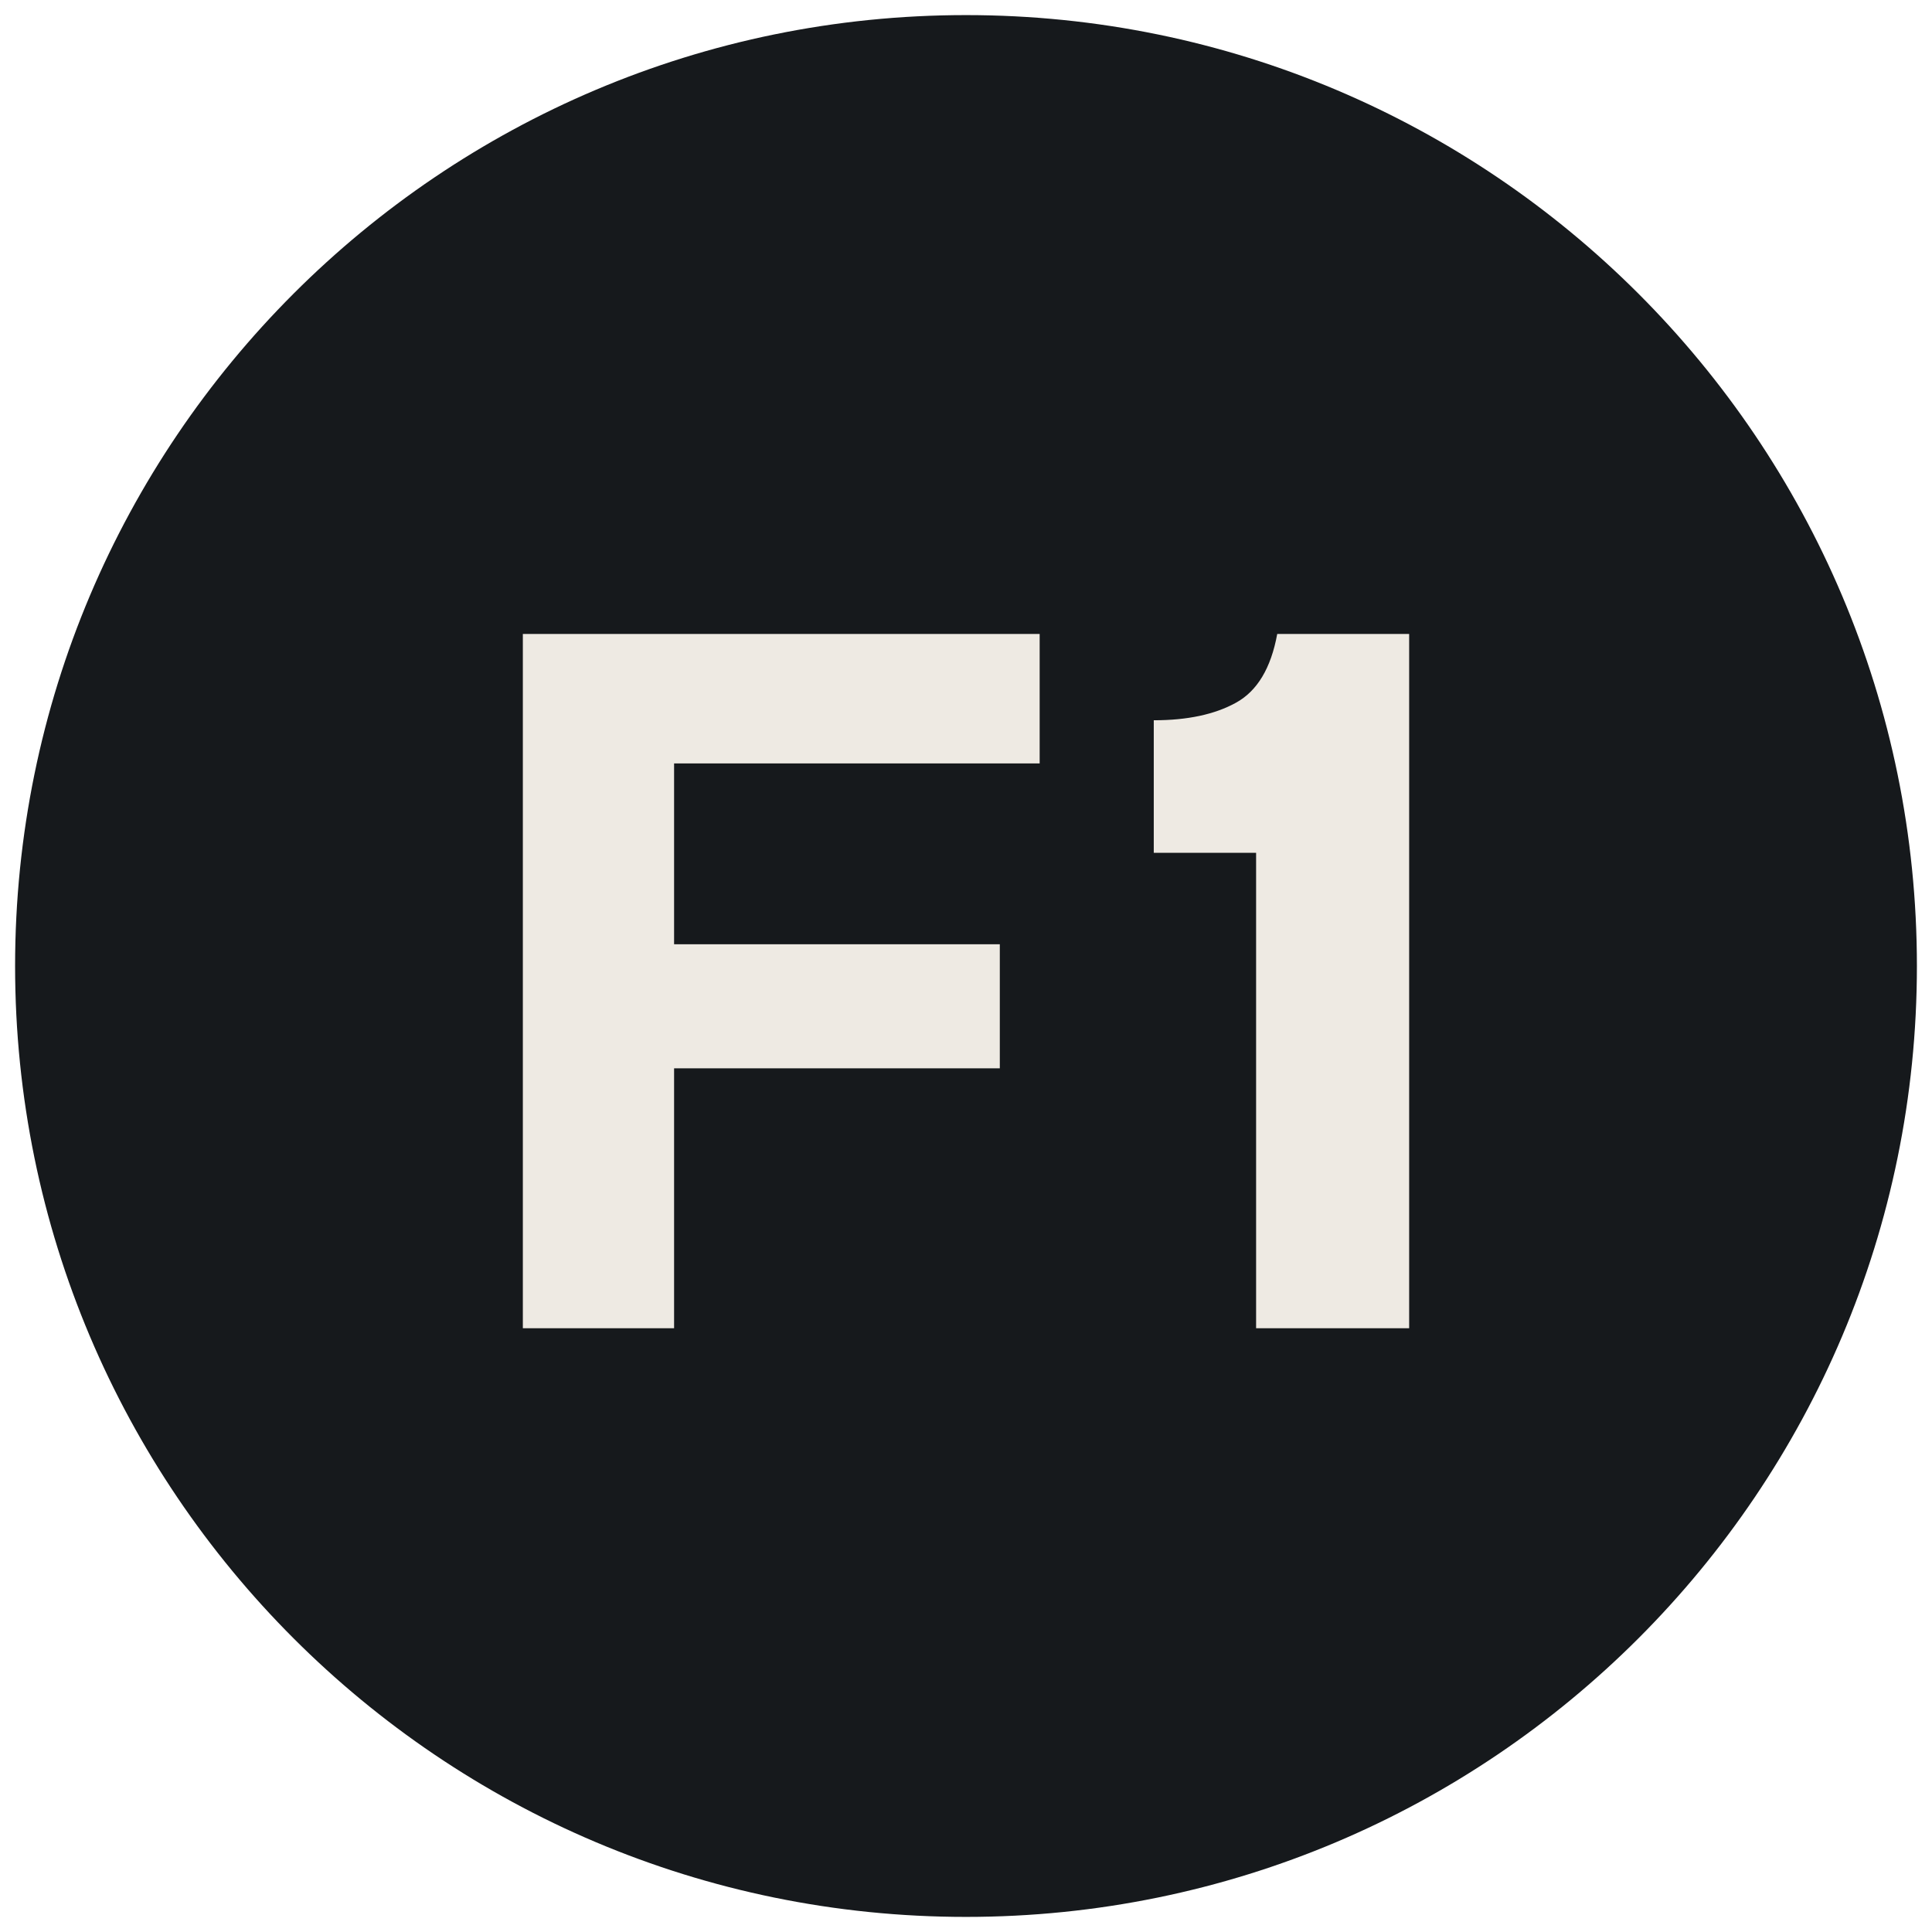
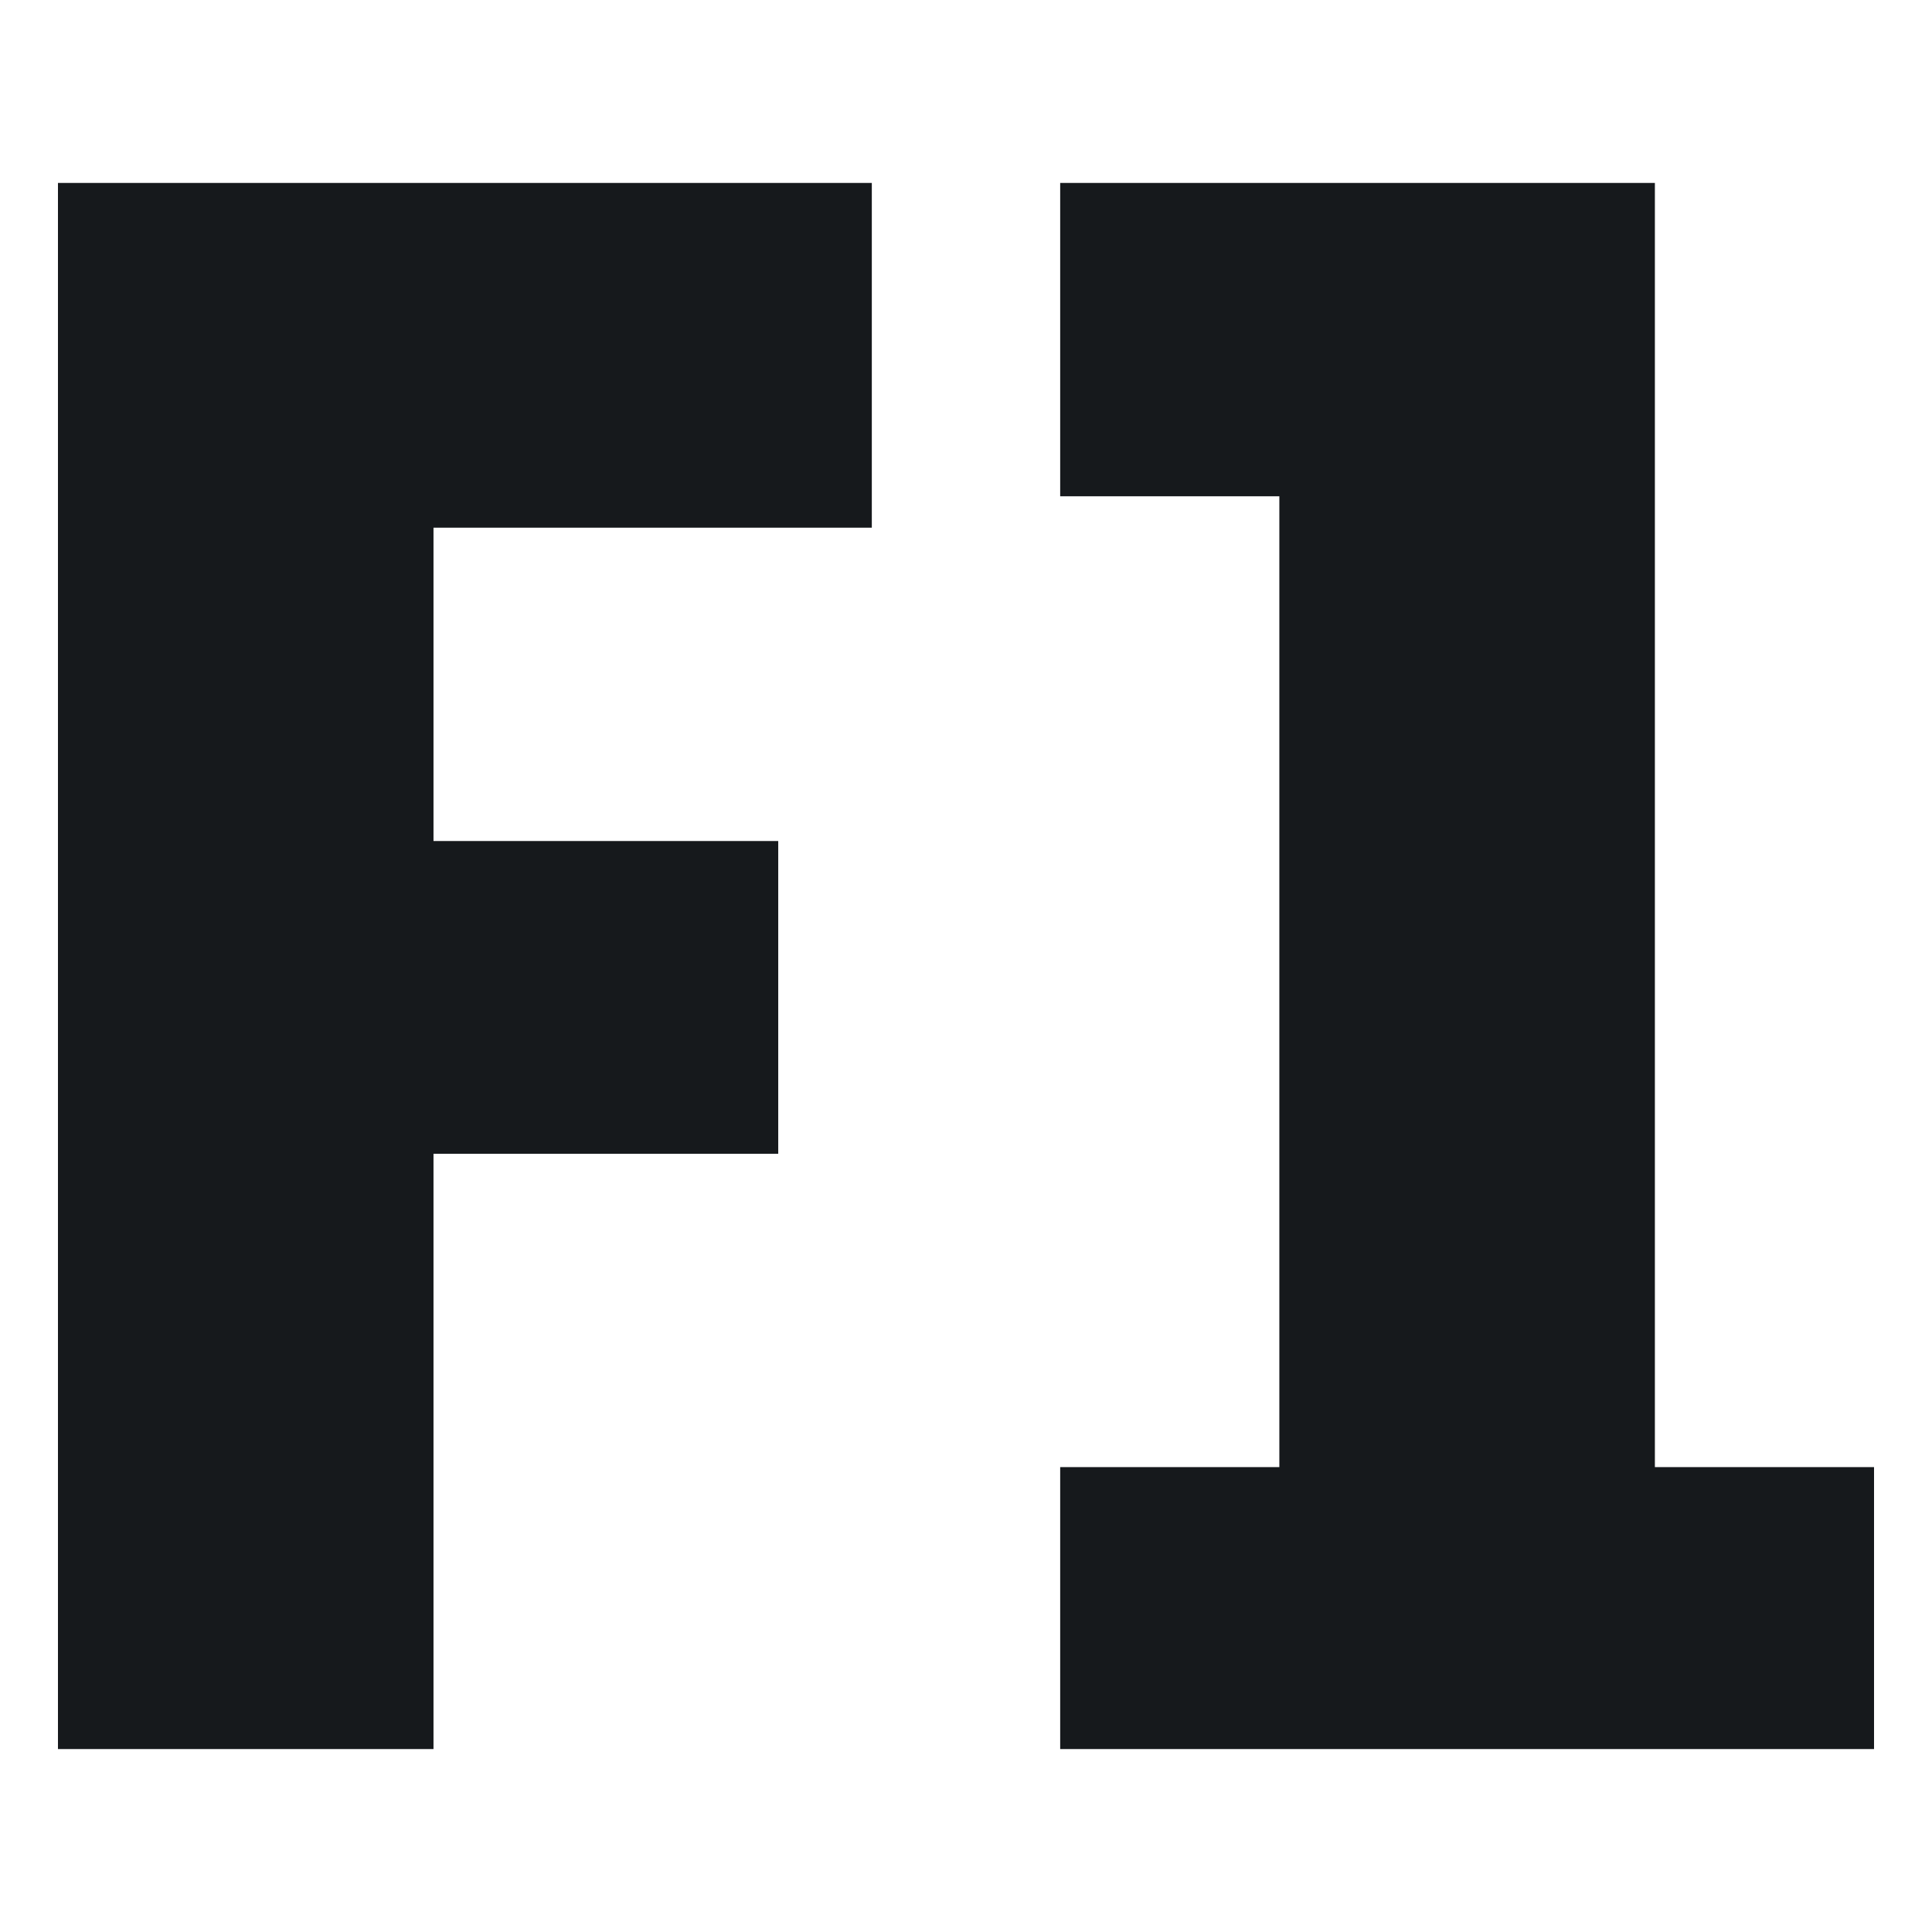
- <svg xmlns="http://www.w3.org/2000/svg" viewBox="0 0 64 64" width="64" height="64" role="img" aria-label="F1 Repairs Centre">
-   <style>@media (prefers-color-scheme: dark) { .b { fill: #EEEAE3; } .d { fill: #16191C; } }</style>
-   <path class="b" d="M0.5,32 a31.5,31.5 0 1 0 63.0,0 a31.5,31.5 0 1 0 -63.0,0 Z" fill="#16191C" />
-   <path class="d" d="M17.32 44V21H22.33V44ZM19.7 35.39V31.28H33.12V35.39ZM19.7 25.29V21H34.44V25.29Z M41.61 44V28.25H38.22V23.86Q39.89 23.86 40.94 23.28Q42 22.7 42.31 21H46.68V44Z" fill="#EEEAE3" />
+ <svg xmlns="http://www.w3.org/2000/svg" viewBox="0 0 32 32" width="32" height="32">
+   <style>path{fill:#16191C}@media (prefers-color-scheme:dark){path{fill:#EEEAE3}}</style>
+   <path d="M0.96,3.03 L14.44,3.03 L14.44,8.74 L7.18,8.74 L7.18,13.93 L12.89,13.93 L12.89,19.11 L7.18,19.11 L7.18,28.97 L0.96,28.97 Z M17.56,3.03 L27.41,3.03 L27.41,24.30 L31.04,24.30 L31.04,28.97 L17.56,28.97 L17.56,24.30 L21.19,24.30 L21.19,8.22 L17.56,8.22 Z" />
</svg>
